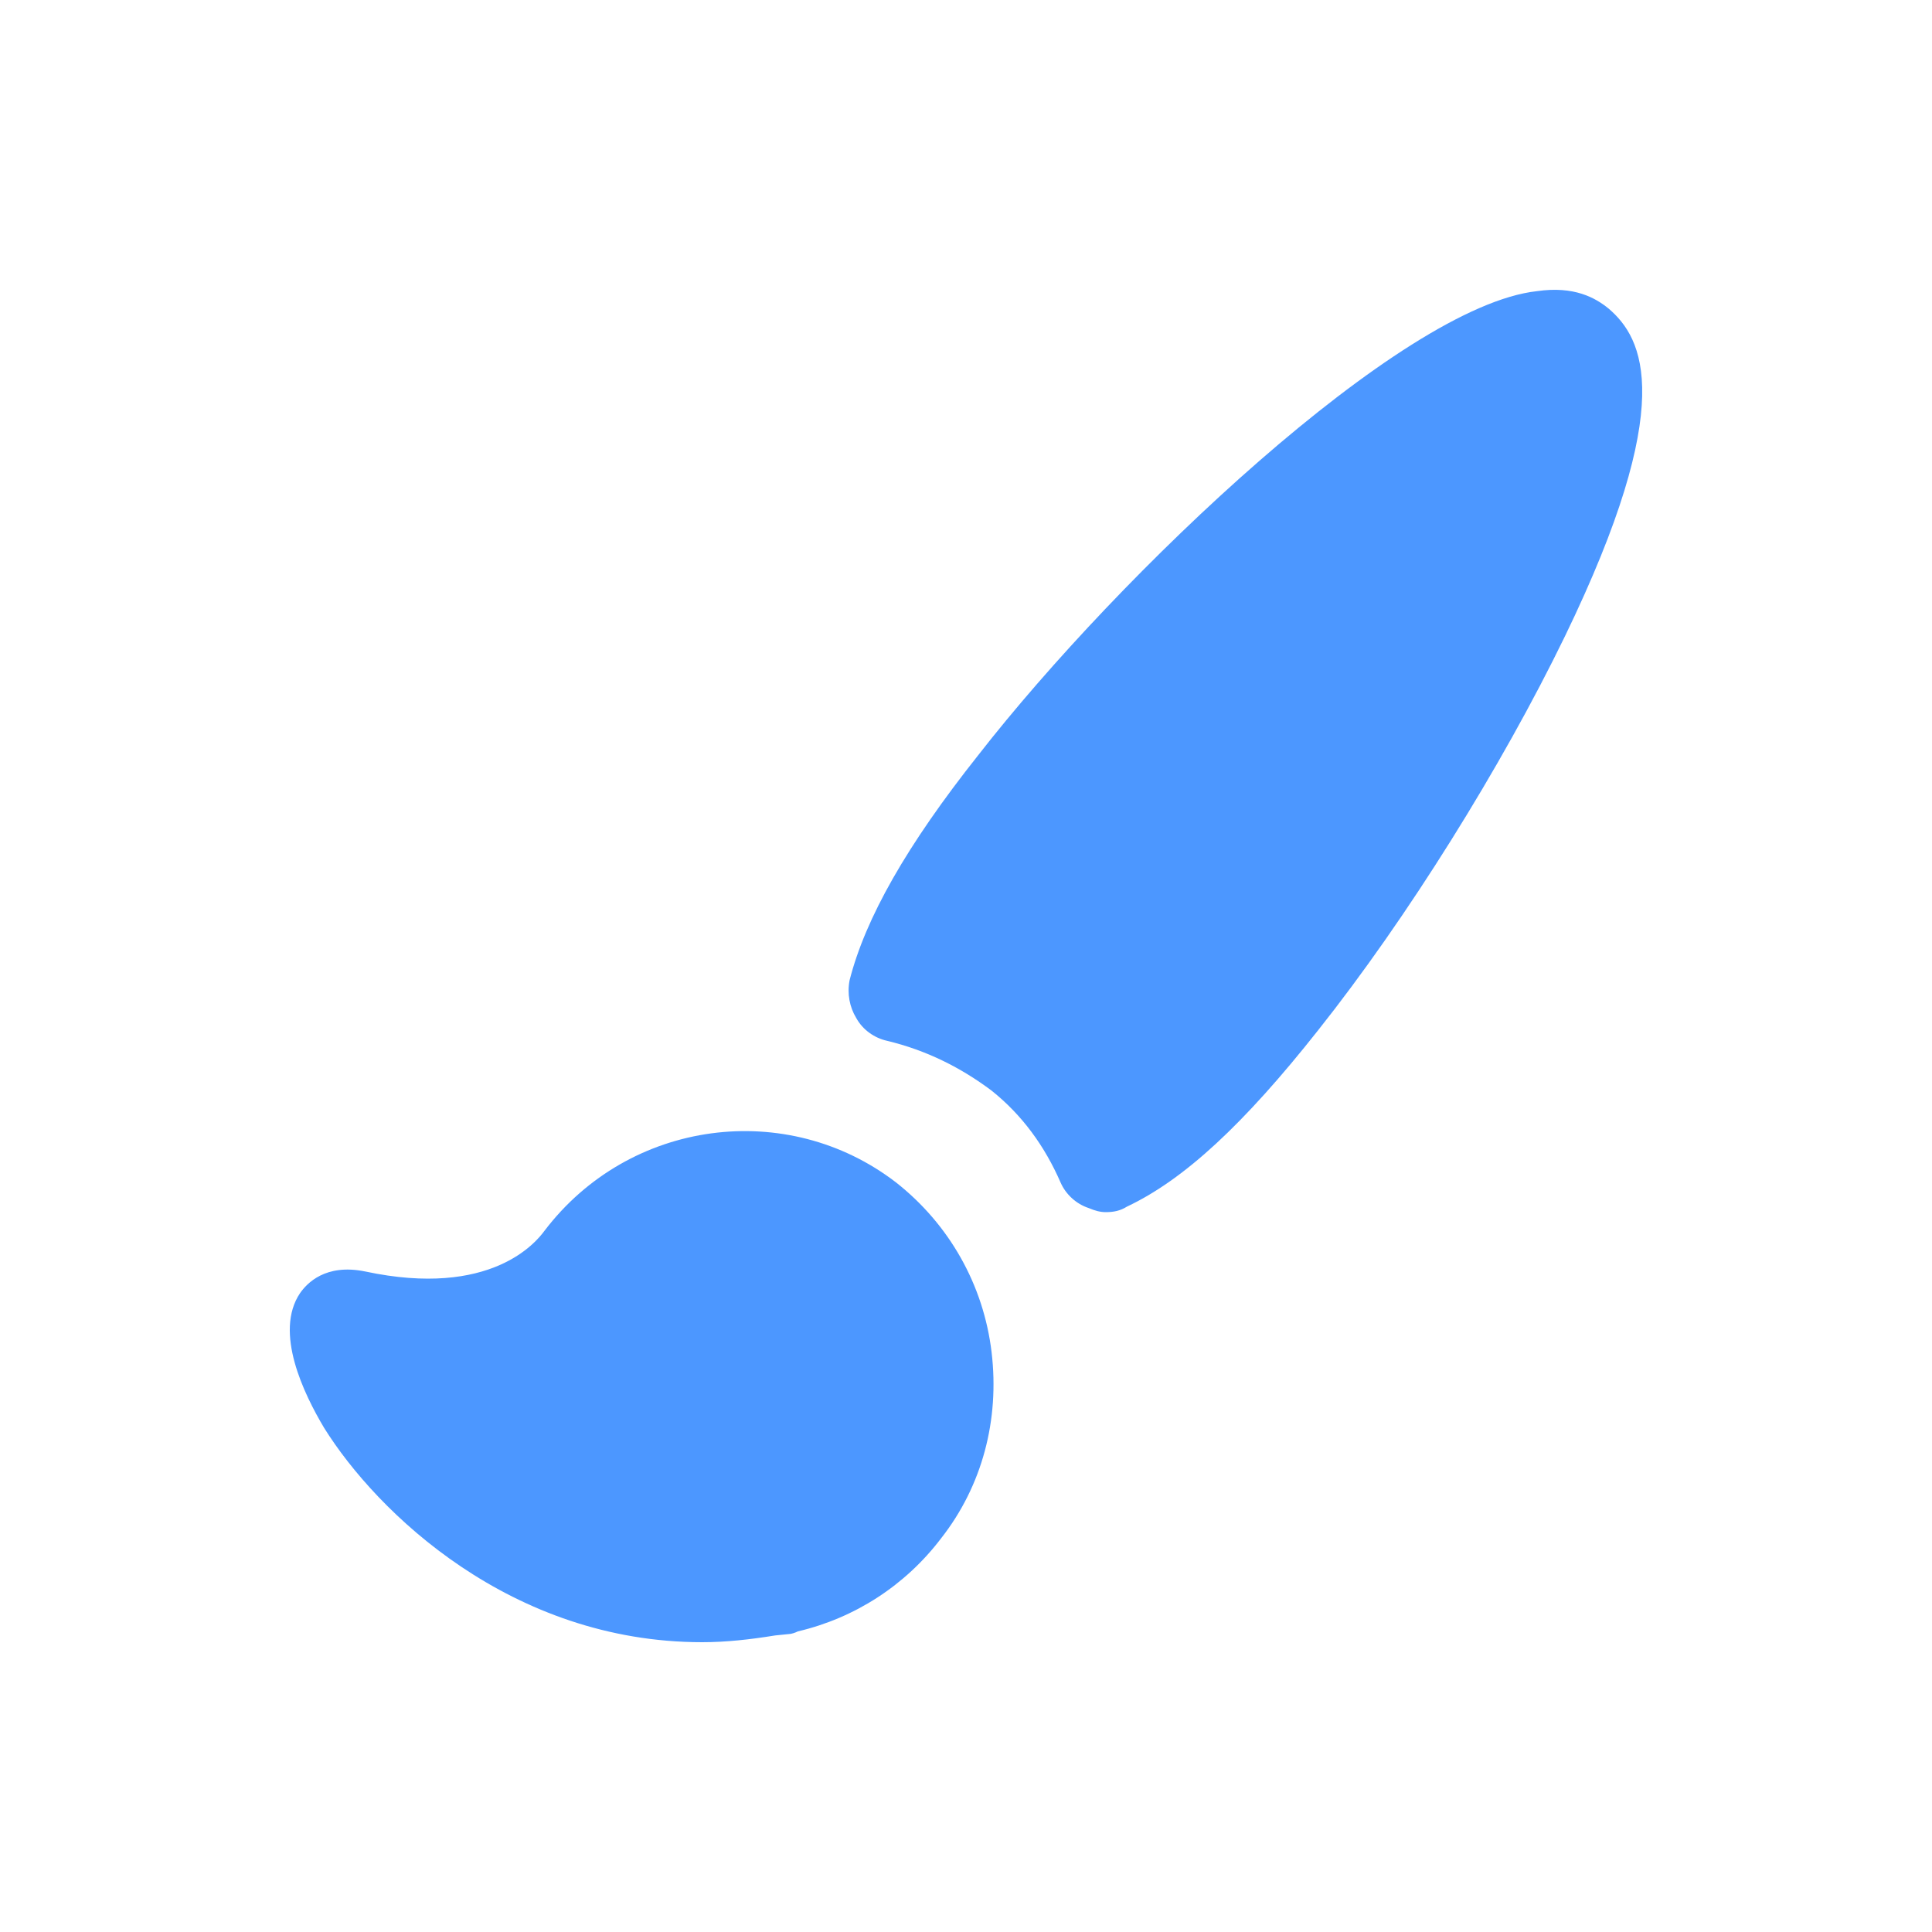
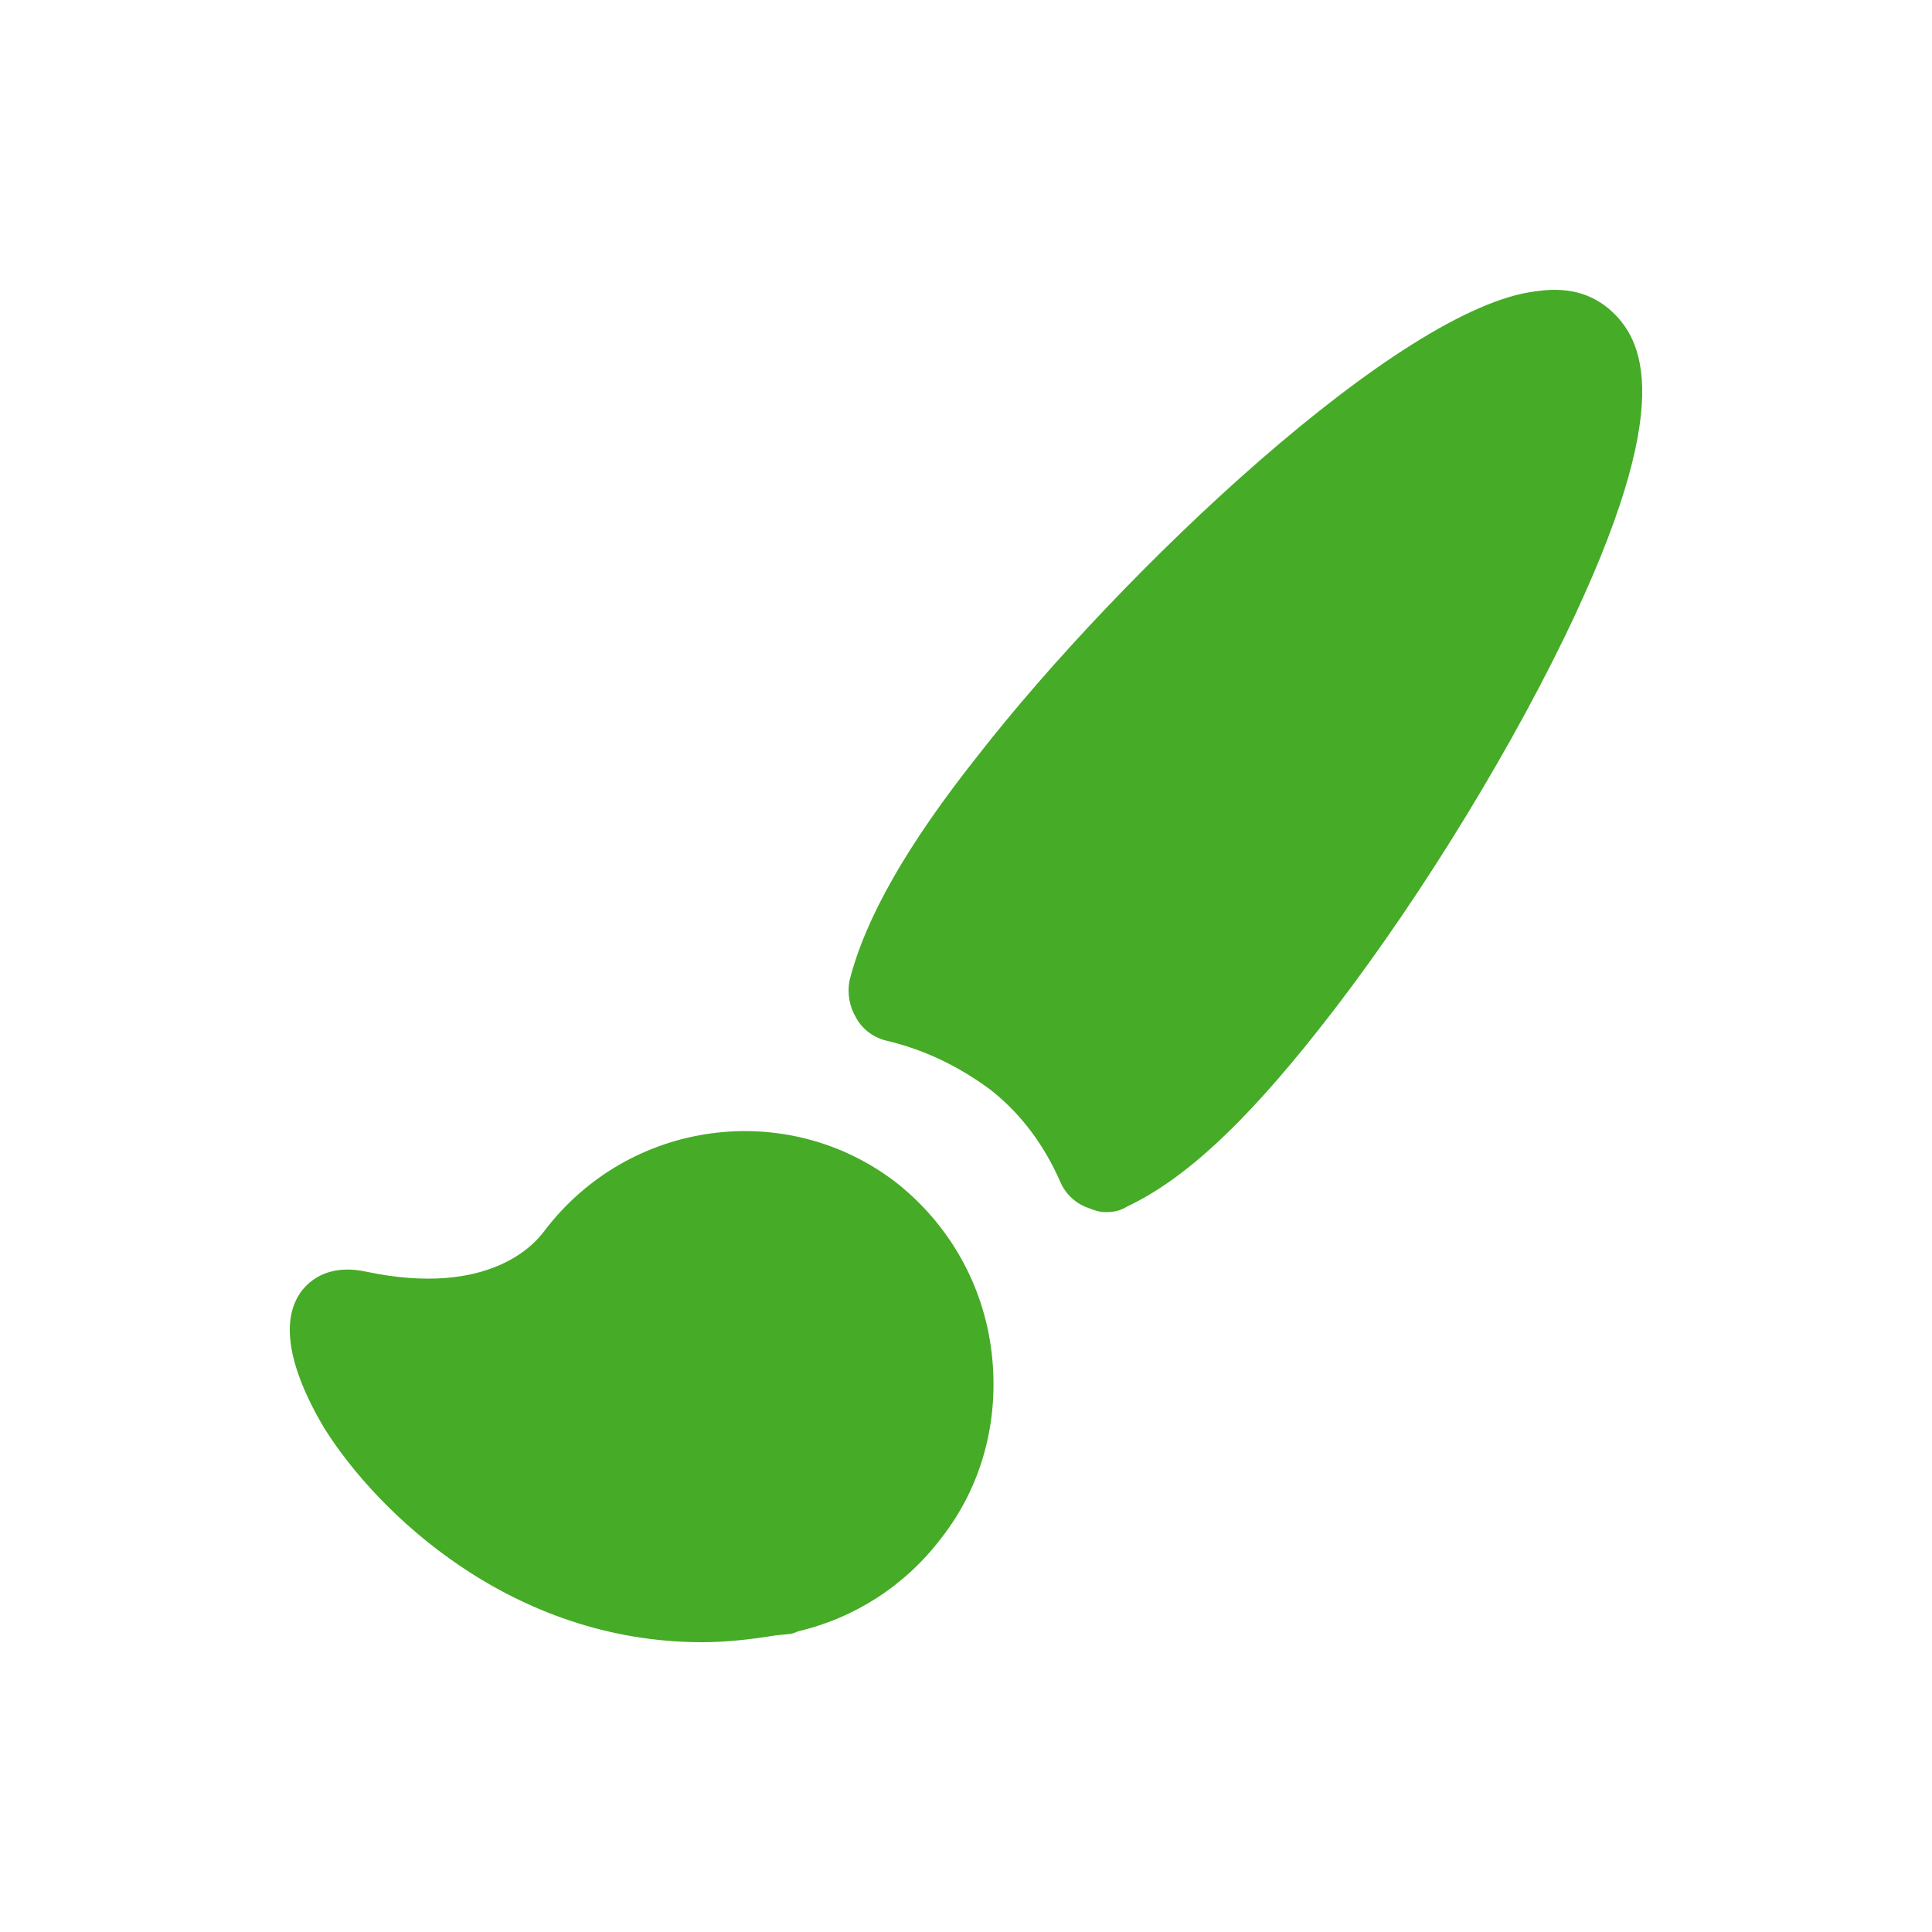
<svg xmlns="http://www.w3.org/2000/svg" width="20px" height="20px" viewBox="0 0 20 20" version="1.1">
  <defs />
  <g id="Paint-Editor-V1" stroke="none" stroke-width="1" fill="none" fill-rule="evenodd">
-     <path d="M16.2,6.587 C15.542,7.942 14.566,9.505 13.646,10.664 C12.875,11.64 12.257,12.212 11.666,12.491 C11.597,12.534 11.53,12.548 11.446,12.548 C11.391,12.548 11.336,12.534 11.268,12.505 C11.144,12.464 11.034,12.367 10.979,12.241 C10.814,11.863 10.581,11.543 10.266,11.291 C9.949,11.053 9.591,10.872 9.181,10.774 C9.056,10.746 8.932,10.664 8.863,10.537 C8.795,10.425 8.768,10.286 8.795,10.147 C8.959,9.505 9.385,8.752 10.127,7.817 C11.585,5.945 14.498,3.169 15.911,3.014 C16.296,2.958 16.516,3.083 16.653,3.195 C17.012,3.502 17.369,4.174 16.2,6.587 Z M10.265,13.999 C10.348,14.697 10.169,15.381 9.742,15.925 C9.372,16.412 8.85,16.749 8.26,16.888 C8.232,16.902 8.191,16.916 8.163,16.916 L8.025,16.93 C7.765,16.972 7.518,17 7.269,17 C5.292,17 3.903,15.659 3.355,14.781 C3.147,14.432 2.833,13.79 3.107,13.385 C3.176,13.287 3.367,13.078 3.779,13.162 C5.085,13.441 5.552,12.855 5.635,12.743 C6.515,11.584 8.15,11.375 9.275,12.24 C9.826,12.673 10.182,13.301 10.265,13.999 Z" id="Fill-4" fill="#4C97FF" />
+     <path d="M16.2,6.587 C15.542,7.942 14.566,9.505 13.646,10.664 C12.875,11.64 12.257,12.212 11.666,12.491 C11.597,12.534 11.53,12.548 11.446,12.548 C11.391,12.548 11.336,12.534 11.268,12.505 C11.144,12.464 11.034,12.367 10.979,12.241 C10.814,11.863 10.581,11.543 10.266,11.291 C9.949,11.053 9.591,10.872 9.181,10.774 C9.056,10.746 8.932,10.664 8.863,10.537 C8.795,10.425 8.768,10.286 8.795,10.147 C8.959,9.505 9.385,8.752 10.127,7.817 C11.585,5.945 14.498,3.169 15.911,3.014 C16.296,2.958 16.516,3.083 16.653,3.195 C17.012,3.502 17.369,4.174 16.2,6.587 Z M10.265,13.999 C10.348,14.697 10.169,15.381 9.742,15.925 C9.372,16.412 8.85,16.749 8.26,16.888 C8.232,16.902 8.191,16.916 8.163,16.916 L8.025,16.93 C7.765,16.972 7.518,17 7.269,17 C5.292,17 3.903,15.659 3.355,14.781 C3.147,14.432 2.833,13.79 3.107,13.385 C3.176,13.287 3.367,13.078 3.779,13.162 C5.085,13.441 5.552,12.855 5.635,12.743 C6.515,11.584 8.15,11.375 9.275,12.24 C9.826,12.673 10.182,13.301 10.265,13.999 Z" id="Fill-4" fill="#46ab27" />
  </g>
</svg>
